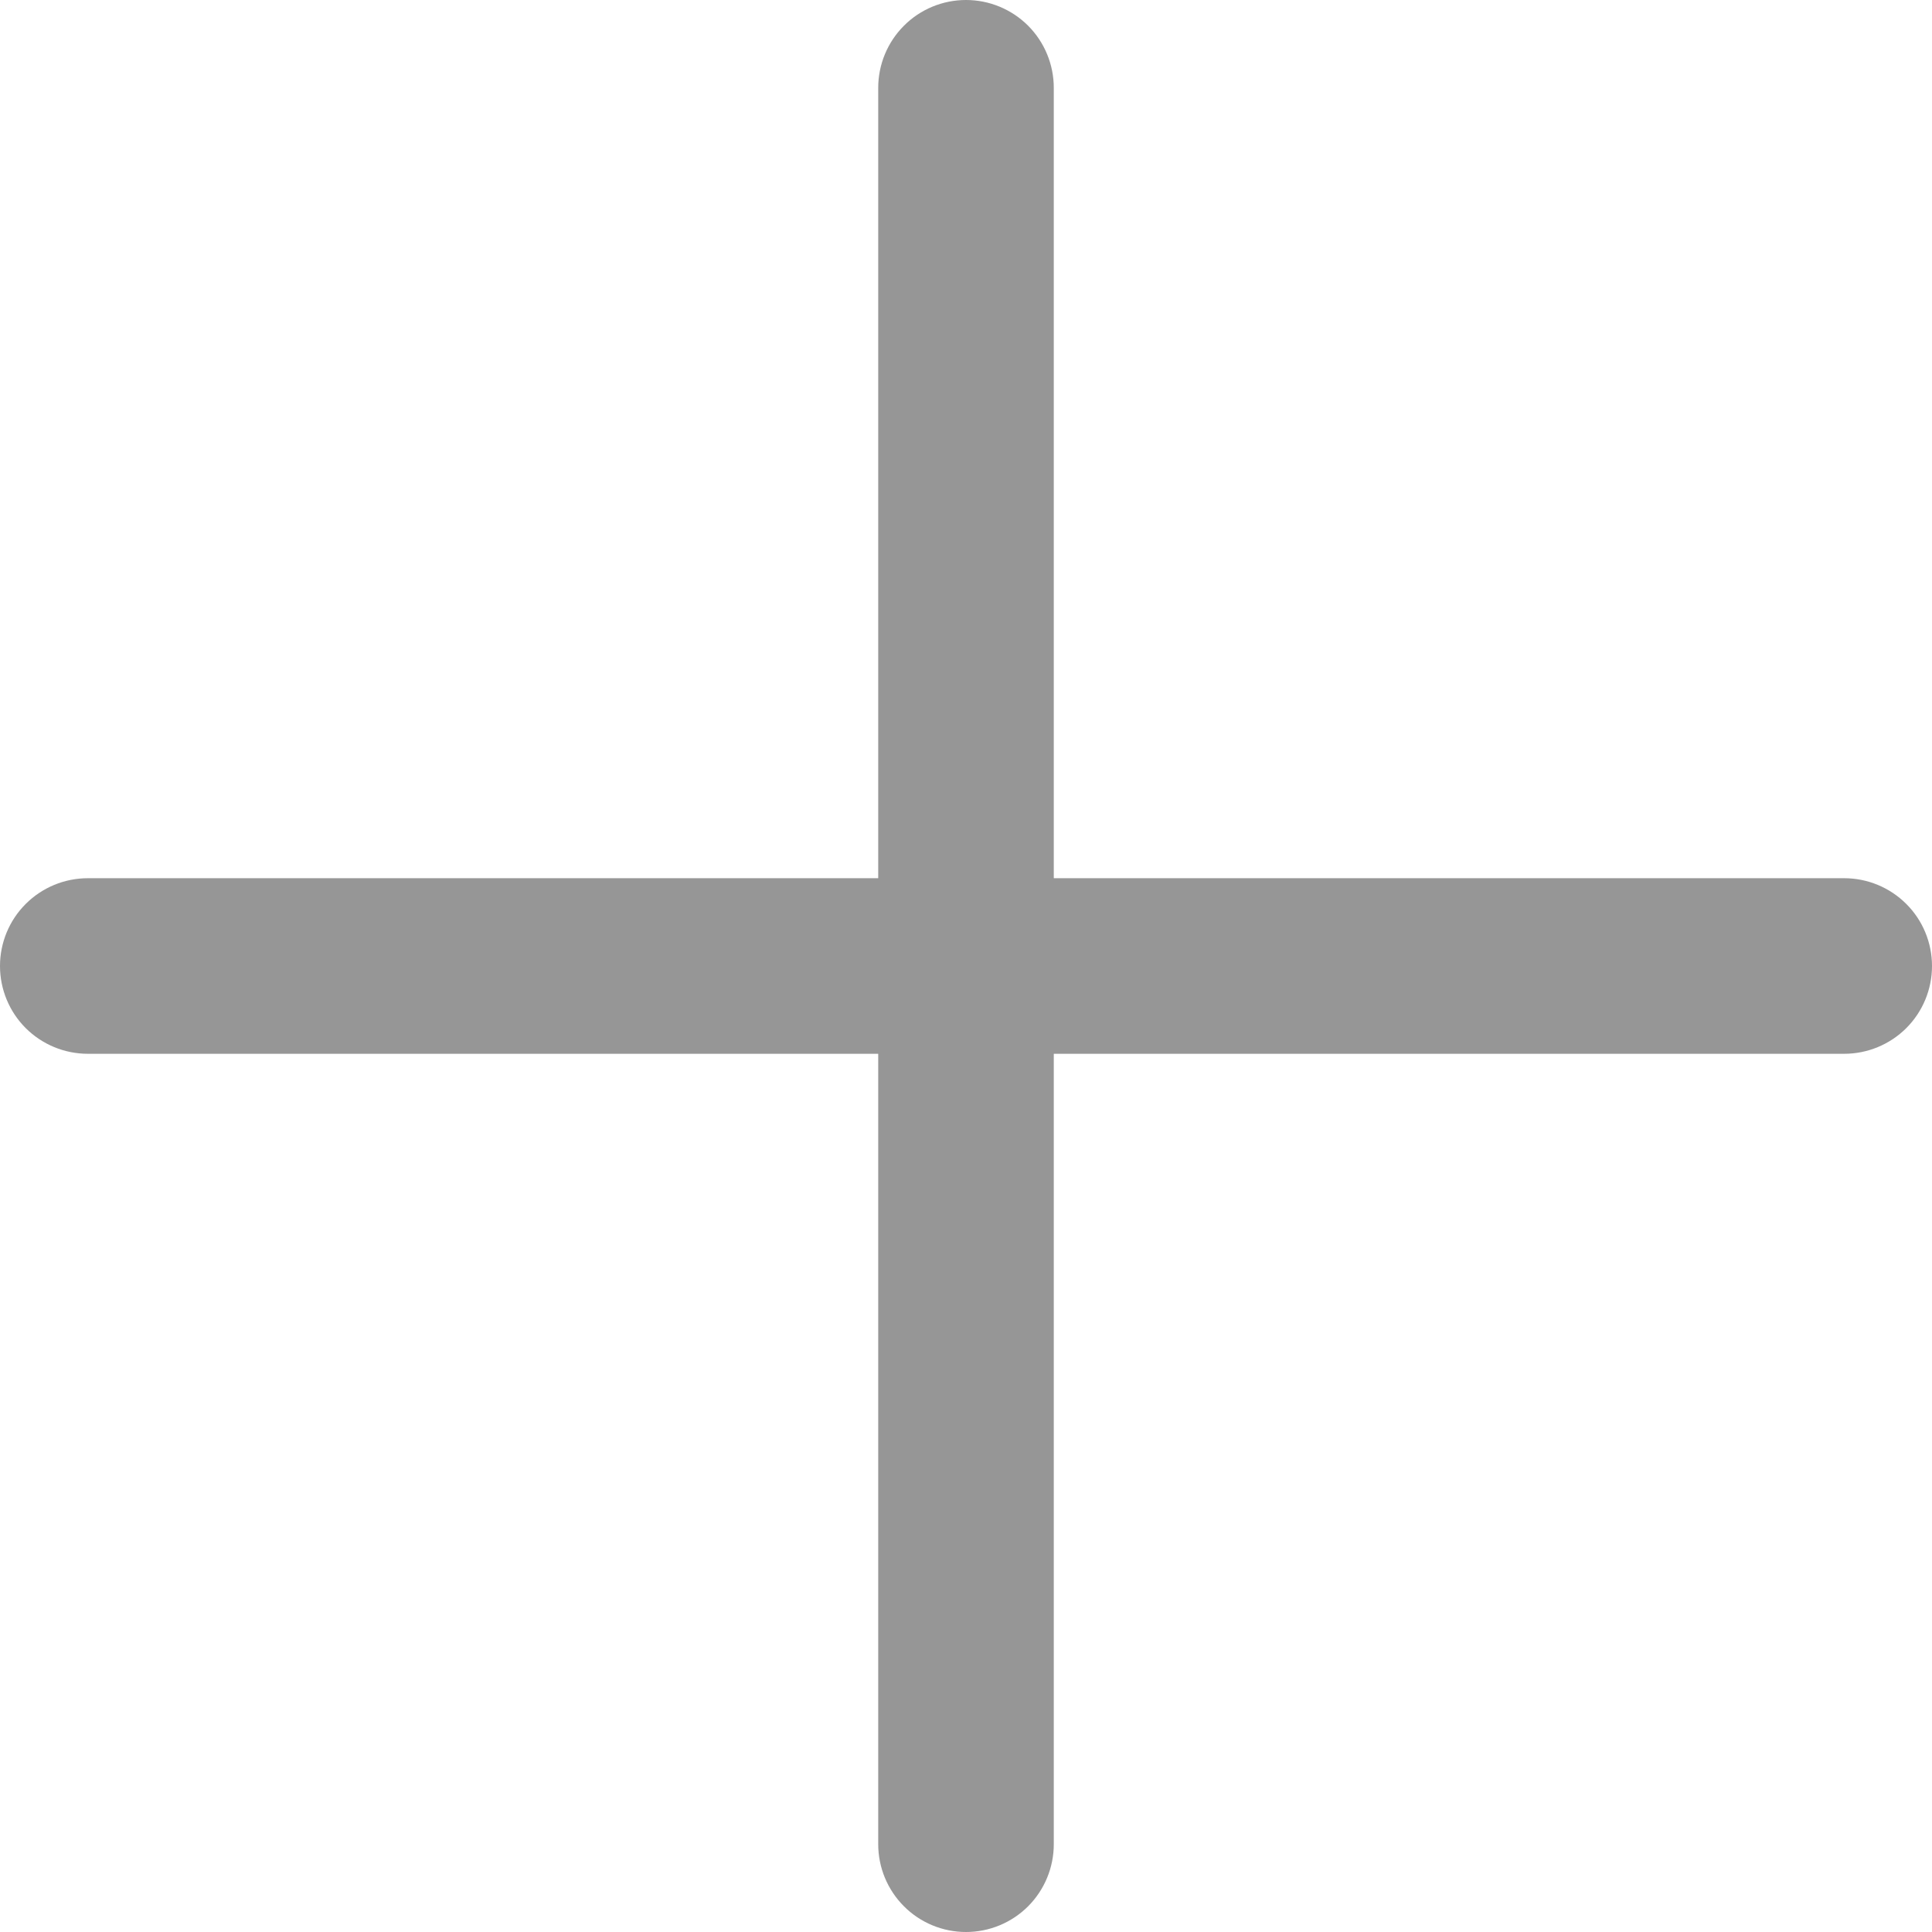
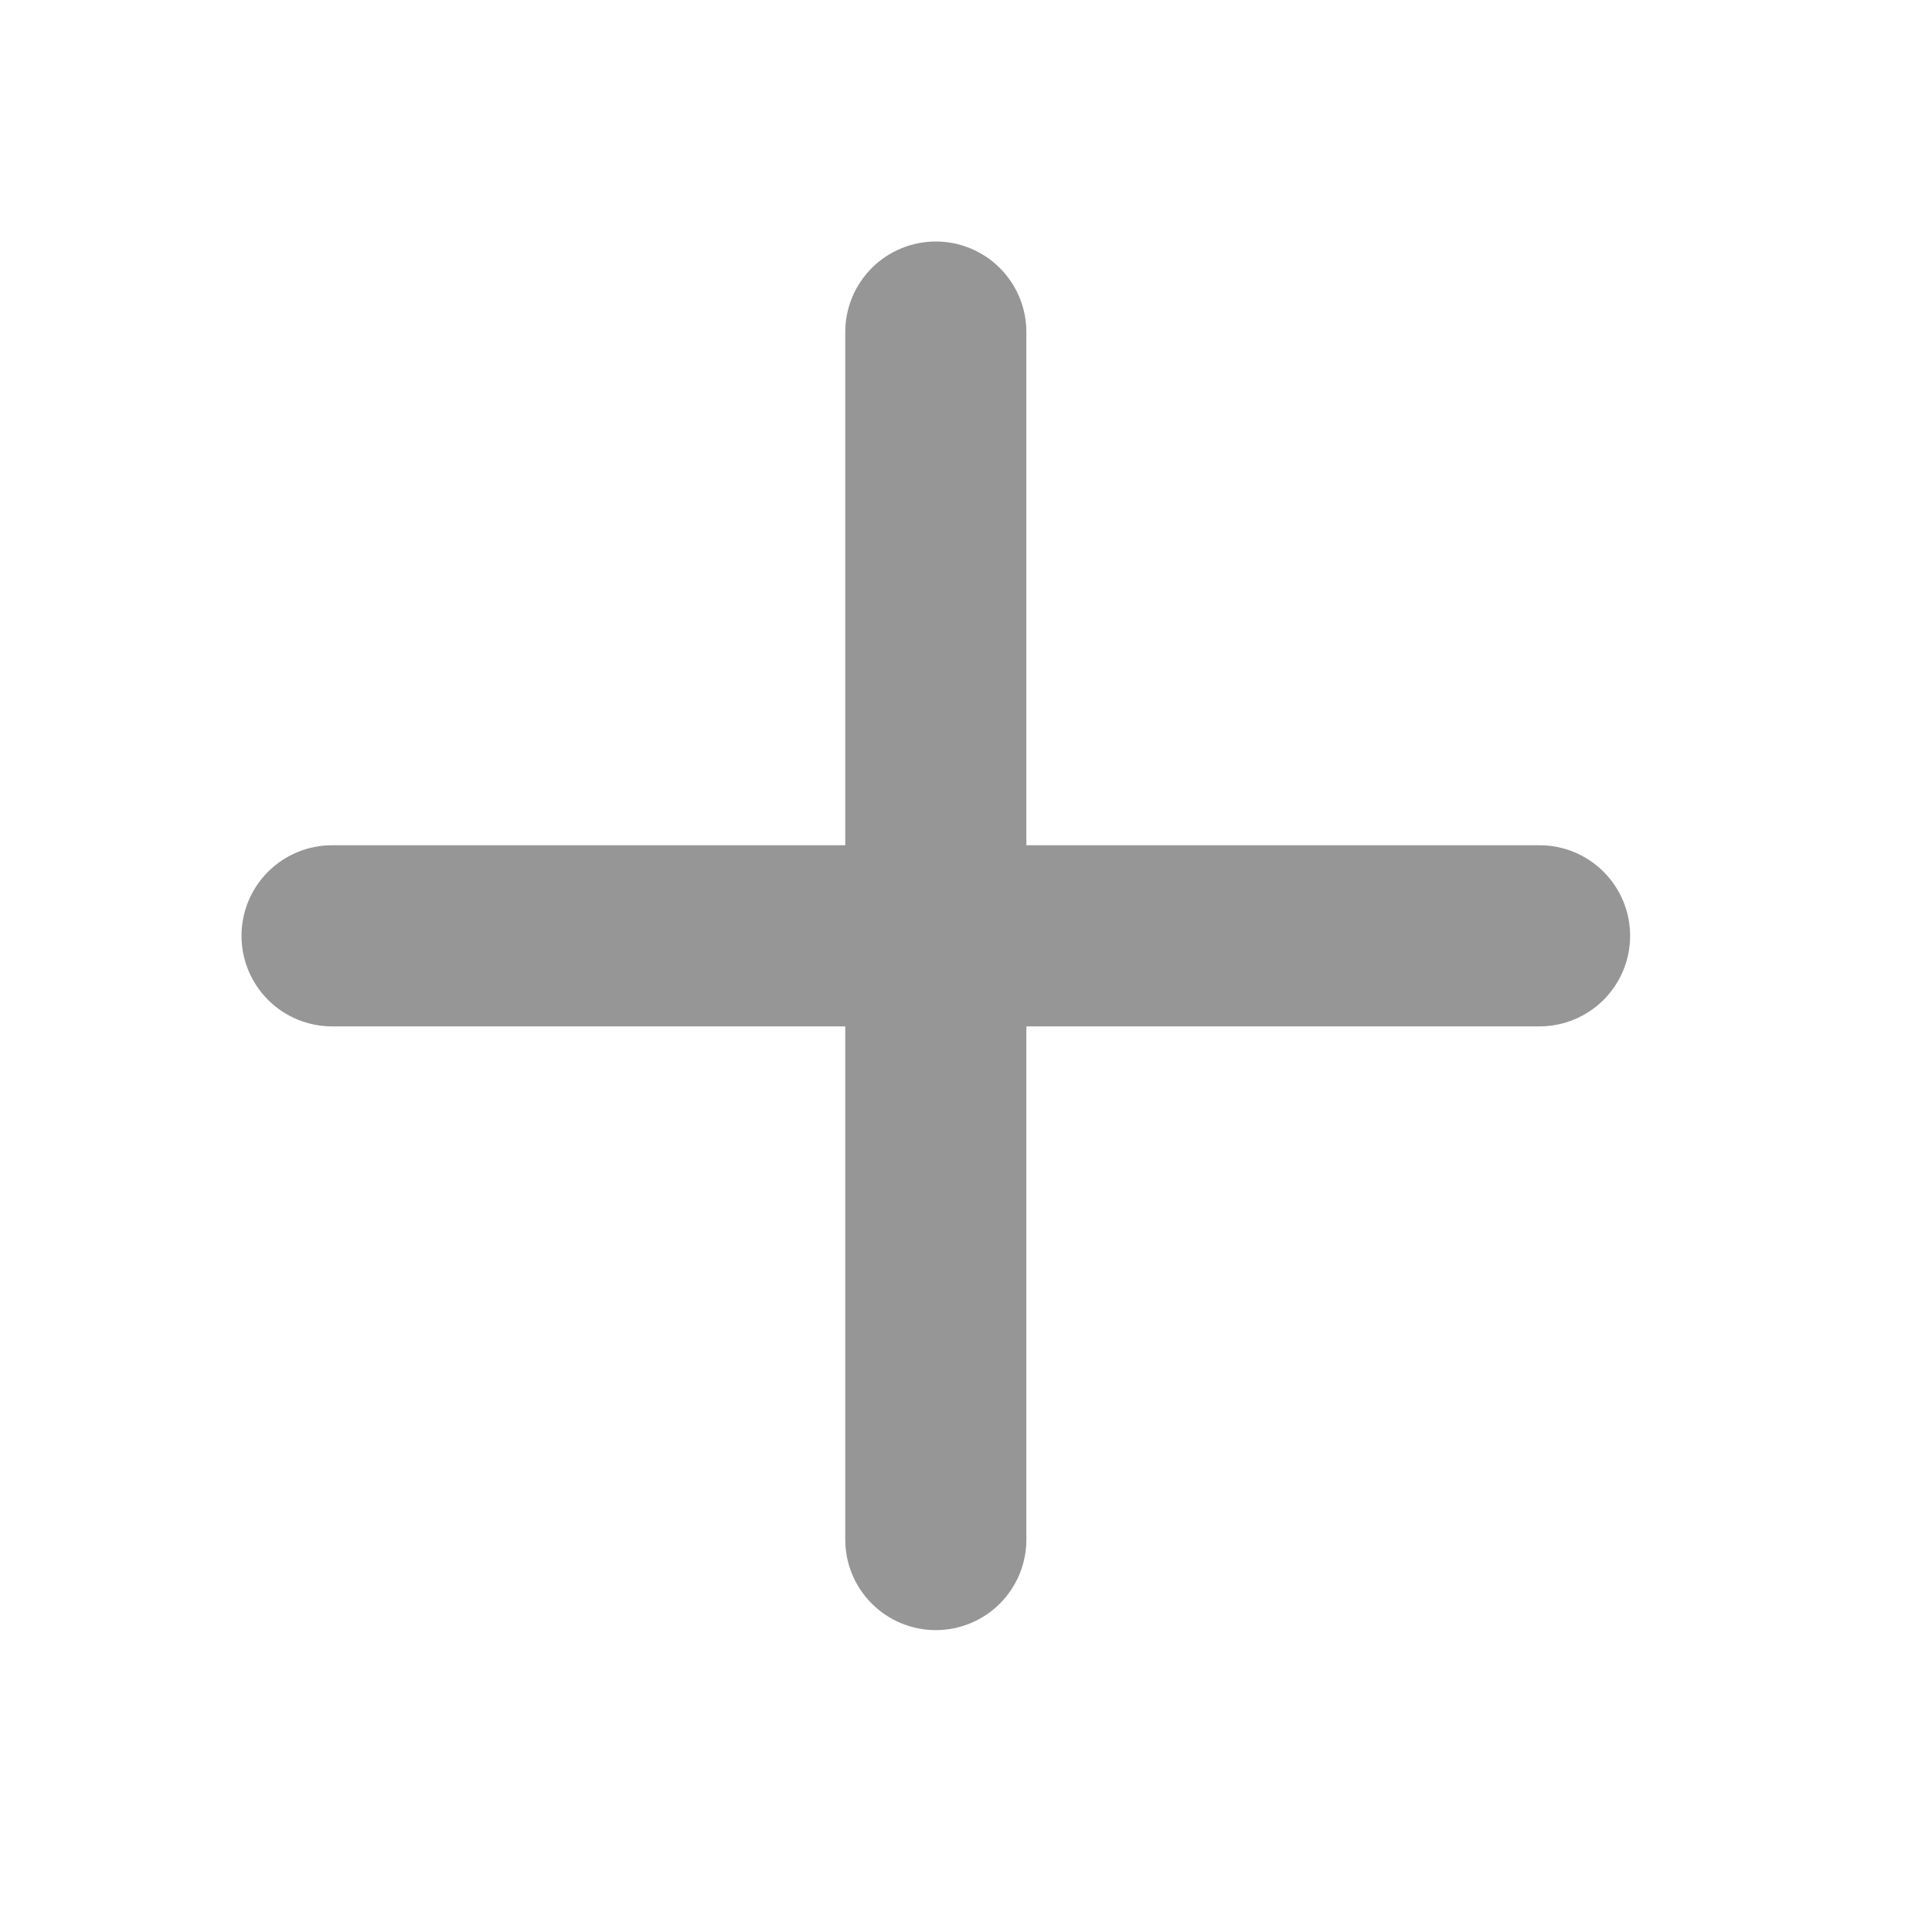
- <svg xmlns="http://www.w3.org/2000/svg" width="32" height="32" viewBox="0 0 32 32" fill="none">
-   <path d="M17.454 1.455C17.454 1.069 17.301 0.699 17.029 0.426C16.756 0.153 16.386 0 16 0C15.614 0 15.244 0.153 14.972 0.426C14.699 0.699 14.546 1.069 14.546 1.455V14.546H1.455C1.069 14.546 0.699 14.699 0.426 14.972C0.153 15.244 0 15.614 0 16C0 16.386 0.153 16.756 0.426 17.029C0.699 17.301 1.069 17.454 1.455 17.454H14.546V30.546C14.546 30.931 14.699 31.301 14.972 31.574C15.244 31.847 15.614 32 16 32C16.386 32 16.756 31.847 17.029 31.574C17.301 31.301 17.454 30.931 17.454 30.546V17.454H30.546C30.931 17.454 31.301 17.301 31.574 17.029C31.847 16.756 32 16.386 32 16C32 15.614 31.847 15.244 31.574 14.972C31.301 14.699 30.931 14.546 30.546 14.546H17.454V1.455Z" fill="#969696" />
+ <svg xmlns="http://www.w3.org/2000/svg" width="48" height="48" viewBox="0 0 48 48" fill="none">
+   <path d="M25.5 8.25C25.5 7.653 25.263 7.081 24.841 6.659C24.419 6.237 23.847 6 23.25 6C22.653 6 22.081 6.237 21.659 6.659C21.237 7.081 21 7.653 21 8.25V21H8.25C7.653 21 7.081 21.237 6.659 21.659C6.237 22.081 6 22.653 6 23.25C6 23.847 6.237 24.419 6.659 24.841C7.081 25.263 7.653 25.5 8.25 25.5H21V38.25C21 38.847 21.237 39.419 21.659 39.841C22.081 40.263 22.653 40.5 23.25 40.5C23.847 40.5 24.419 40.263 24.841 39.841C25.263 39.419 25.5 38.847 25.5 38.25V25.5H38.25C38.847 25.5 39.419 25.263 39.841 24.841C40.263 24.419 40.5 23.847 40.5 23.25C40.5 22.653 40.263 22.081 39.841 21.659C39.419 21.237 38.847 21 38.25 21H25.5V8.25Z" fill="#969696" />
</svg>
